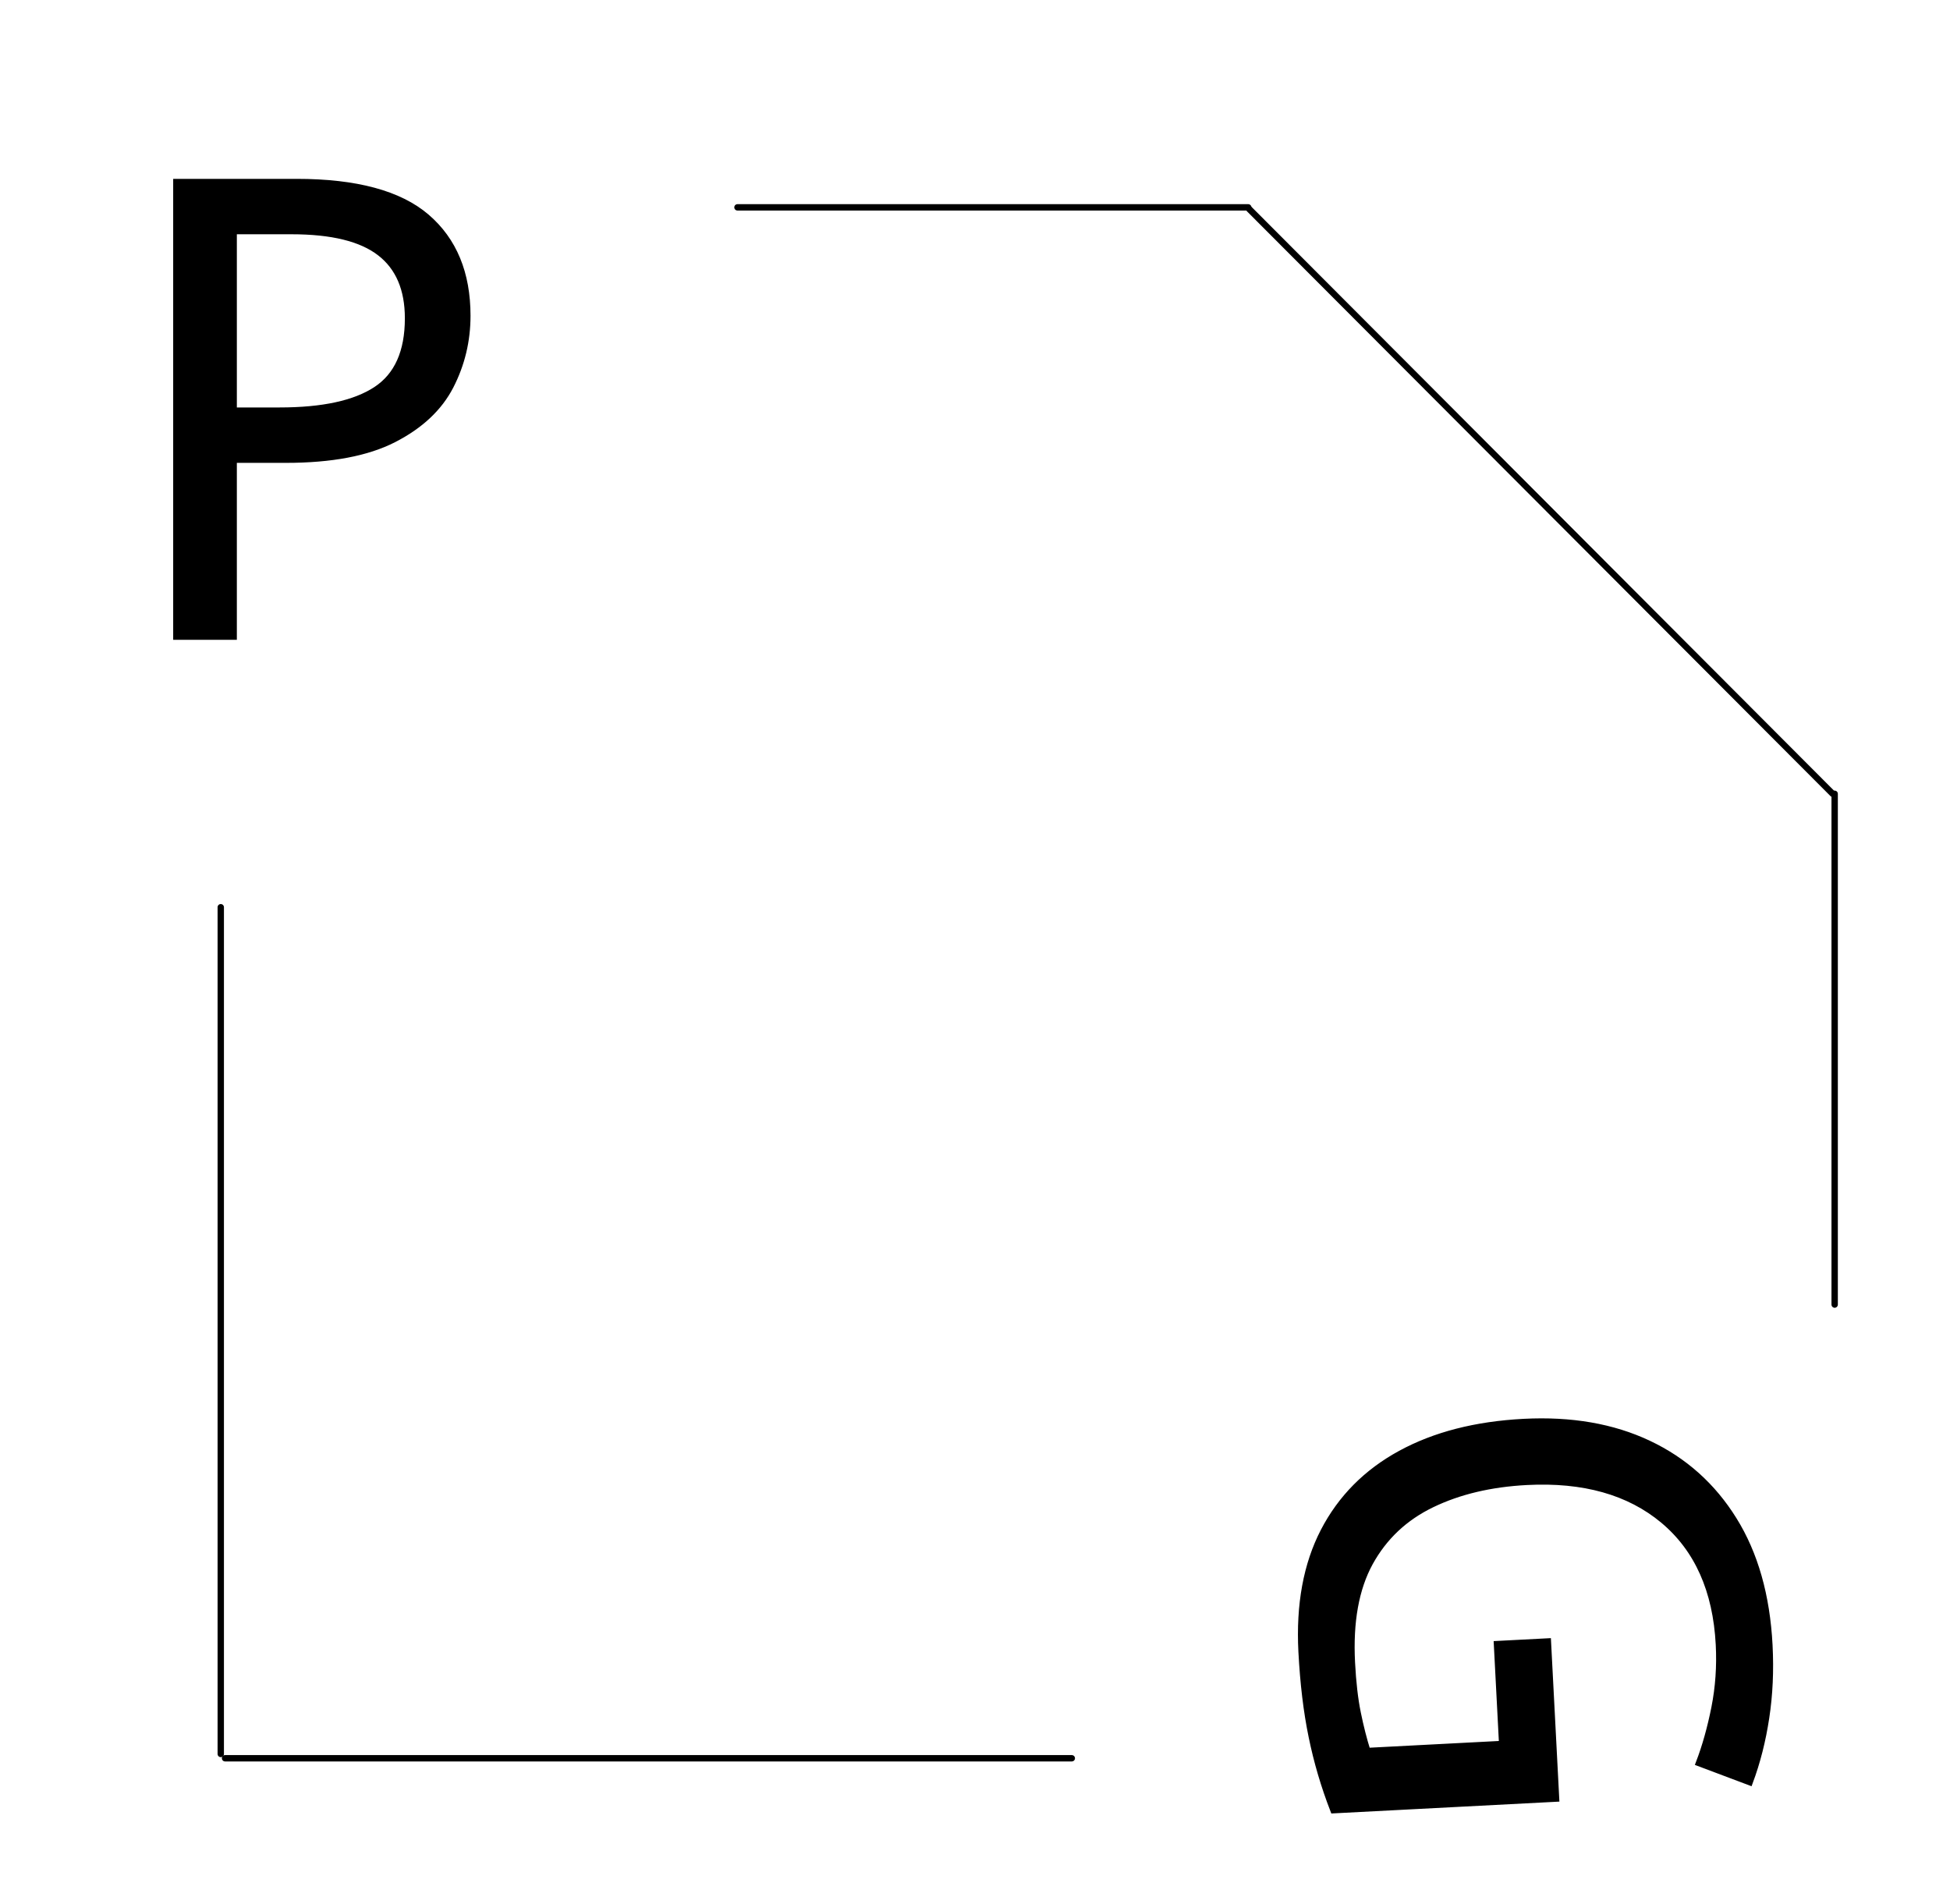
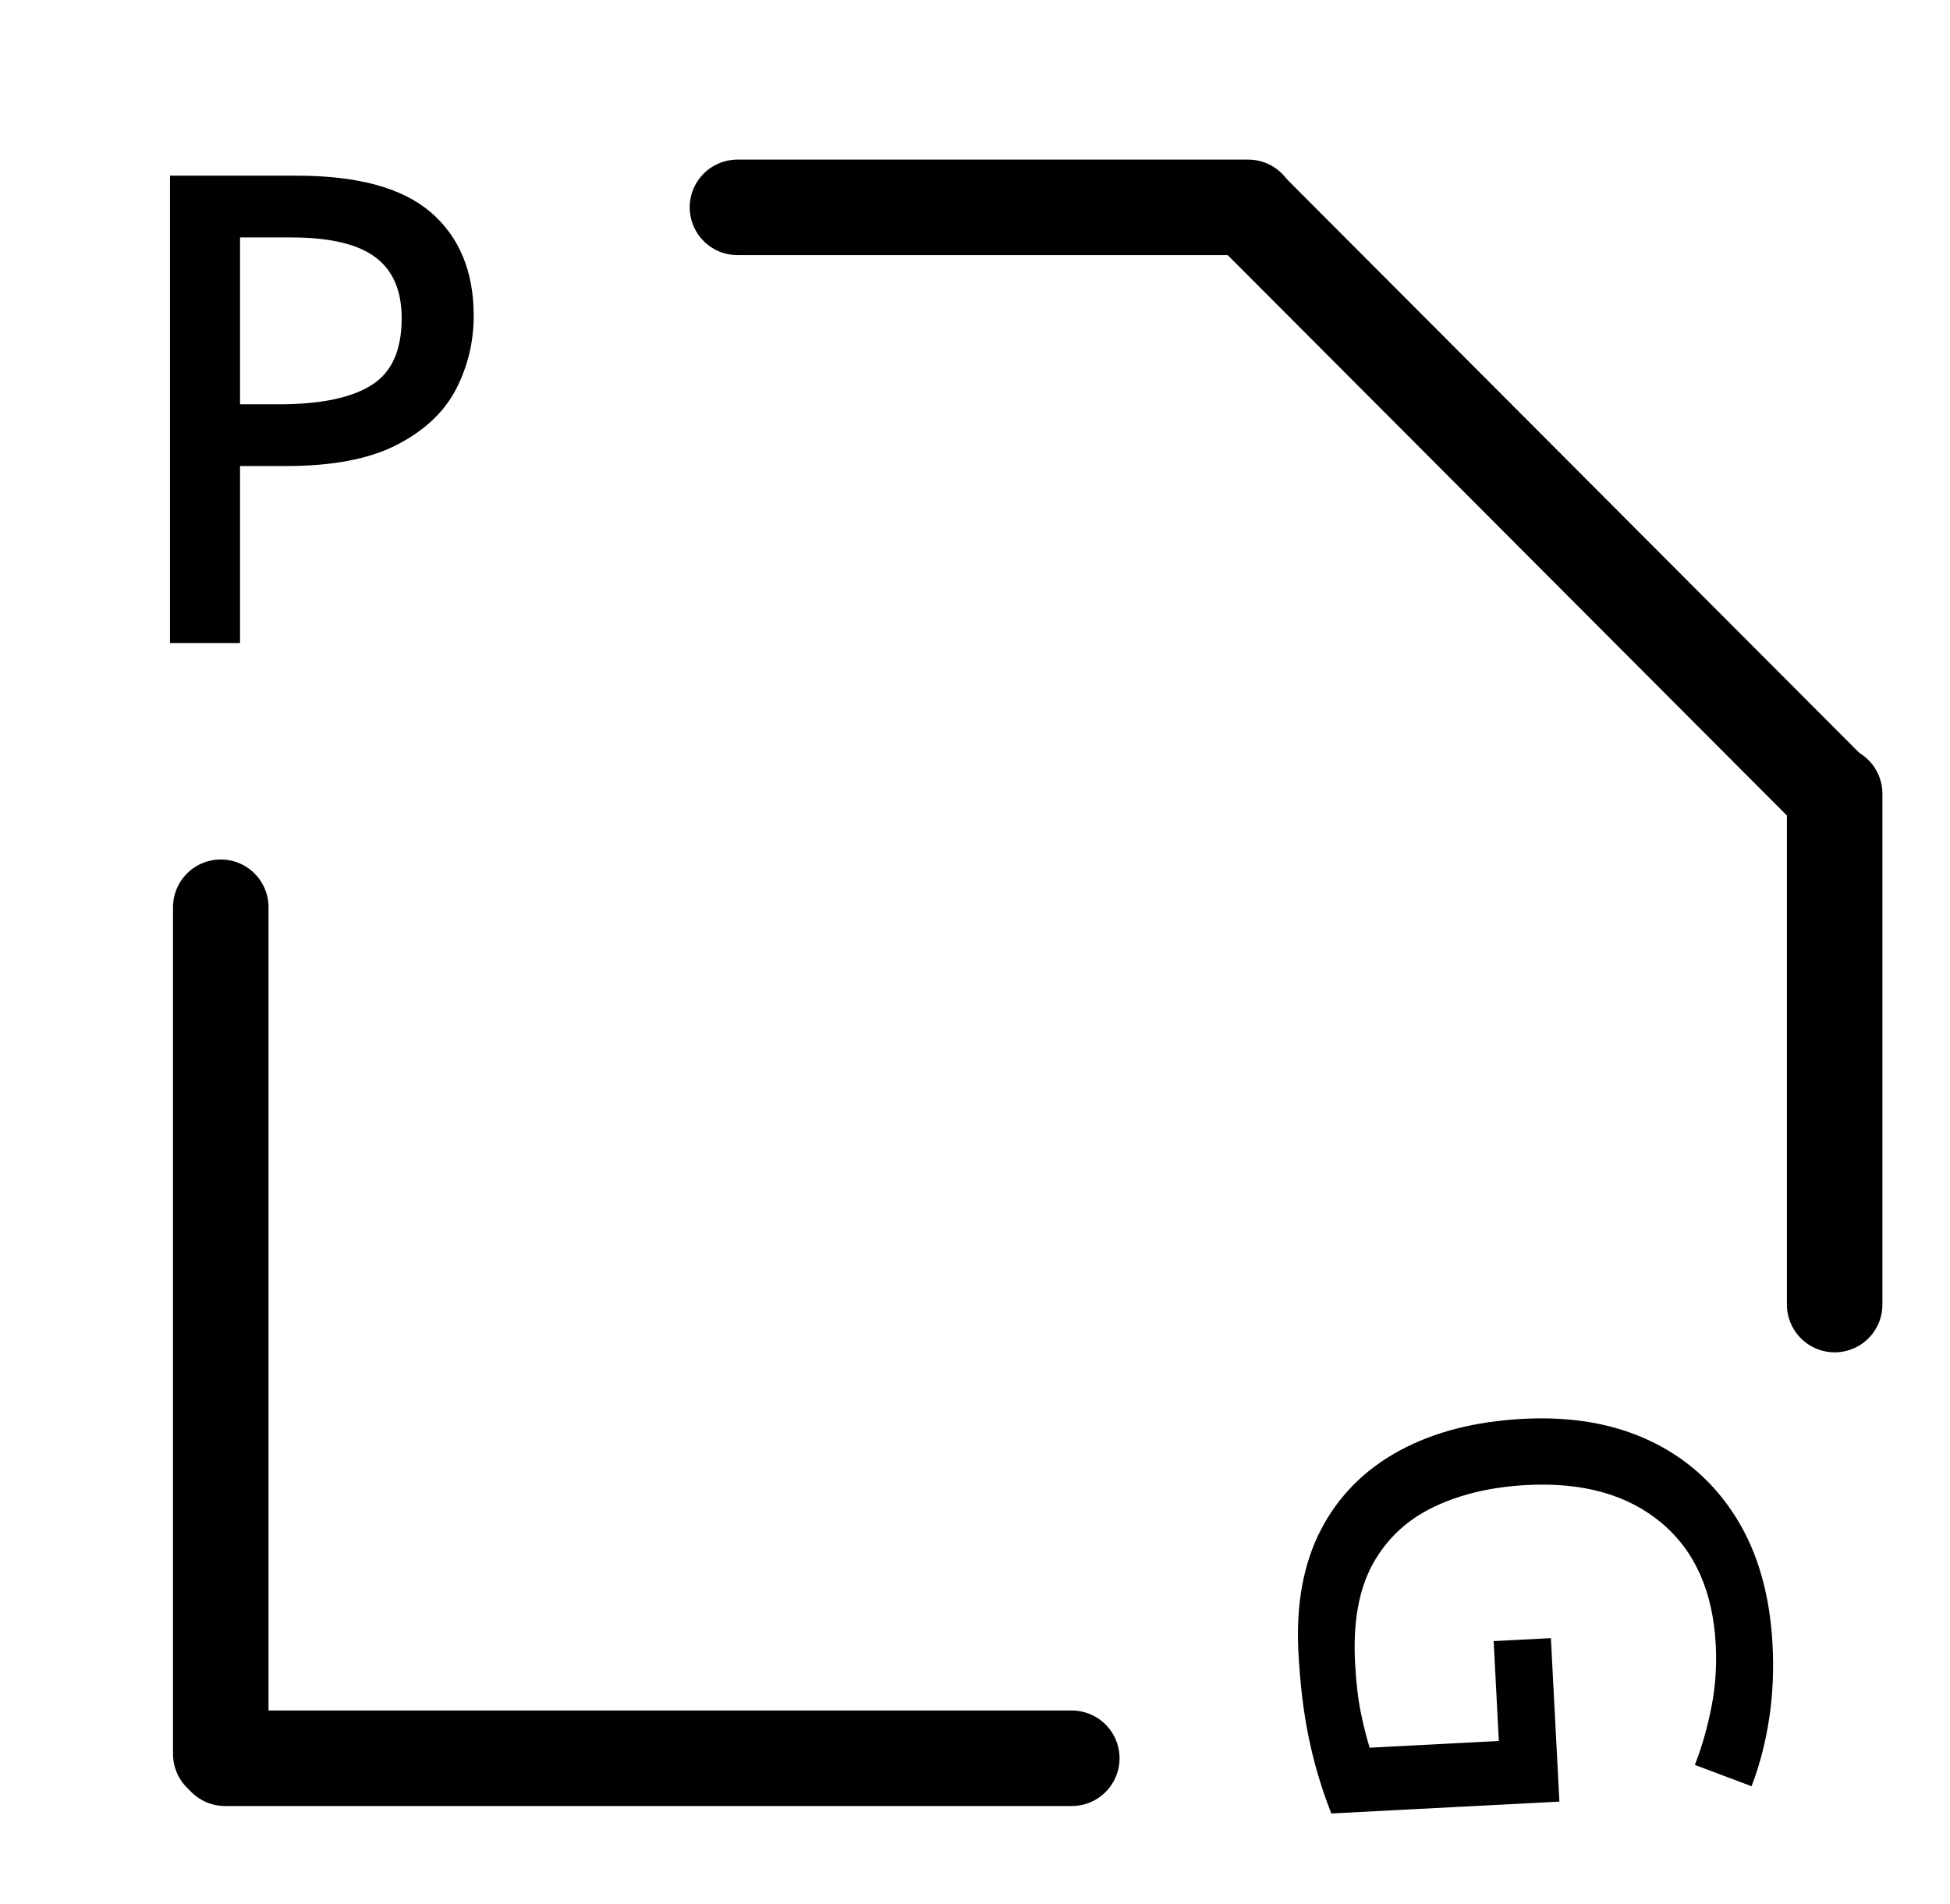
<svg xmlns="http://www.w3.org/2000/svg" width="306.295" height="298.958" viewBox="0 0 306.295 298.958">
  <g id="Group_4" data-name="Group 4" transform="translate(12.353 30)">
-     <text id="P" transform="translate(5.647 70)" stroke="#000" strokeWidth="2" font-size="100" font-family="Luminari-Regular, Luminari">
+     <text id="P" transform="translate(5.647 70)" stroke="#000" stroke-width="2" font-size="100" font-family="Luminari-Regular, Luminari">
      <tspan x="0" y="0">P</tspan>
    </text>
-     <line id="Line_12" data-name="Line 12" x1="91.649" y1="91.846" transform="translate(183.873 2.845)" fill="none" stroke="#000" stroke-linecap="round" strokeWidth="15" />
-     <line id="Line_14" data-name="Line 14" y2="133" transform="translate(22.323 112.5)" fill="none" stroke="#000" stroke-linecap="round" strokeWidth="15" />
-     <text id="G" transform="matrix(0.052, 0.999, -0.999, 0.052, 190.996, 189.129)" stroke="#000" strokeWidth="1" font-size="100" font-family="Luminari-Regular, Luminari">
+     <line id="Line_12" data-name="Line 12" x1="91.649" y1="91.846" transform="translate(183.873 2.845)" fill="none" stroke="#000" stroke-linecap="round" stroke-width="15" />
+     <line id="Line_14" data-name="Line 14" y2="133" transform="translate(22.323 112.5)" fill="none" stroke="#000" stroke-linecap="round" stroke-width="15" />
+     <text id="G" transform="matrix(0.052, 0.999, -0.999, 0.052, 190.996, 189.129)" stroke="#000" stroke-width="1" font-size="100" font-family="Luminari-Regular, Luminari">
      <tspan x="0" y="0">G</tspan>
    </text>
-     <path id="Path_25" data-name="Path 25" d="M0,0V80.229" transform="translate(183.712 2.569) rotate(90)" stroke="#000" stroke-linecap="round" strokeWidth="15" />
-     <line id="Line_139" data-name="Line 139" y2="133" transform="translate(155.999 246.175) rotate(90)" fill="none" stroke="#000" stroke-linecap="round" strokeWidth="15" />
-     <path id="Path_26" data-name="Path 26" d="M0,0V80.229" transform="translate(275.826 94.684)" stroke="#000" stroke-linecap="round" strokeWidth="15" />
+     <path id="Path_25" data-name="Path 25" d="M0,0V80.229" transform="translate(183.712 2.569) rotate(90)" stroke="#000" stroke-linecap="round" stroke-width="15" />
+     <line id="Line_139" data-name="Line 139" y2="133" transform="translate(155.999 246.175) rotate(90)" fill="none" stroke="#000" stroke-linecap="round" stroke-width="15" />
+     <path id="Path_26" data-name="Path 26" d="M0,0V80.229" transform="translate(275.826 94.684)" stroke="#000" stroke-linecap="round" stroke-width="15" />
  </g>
</svg>
